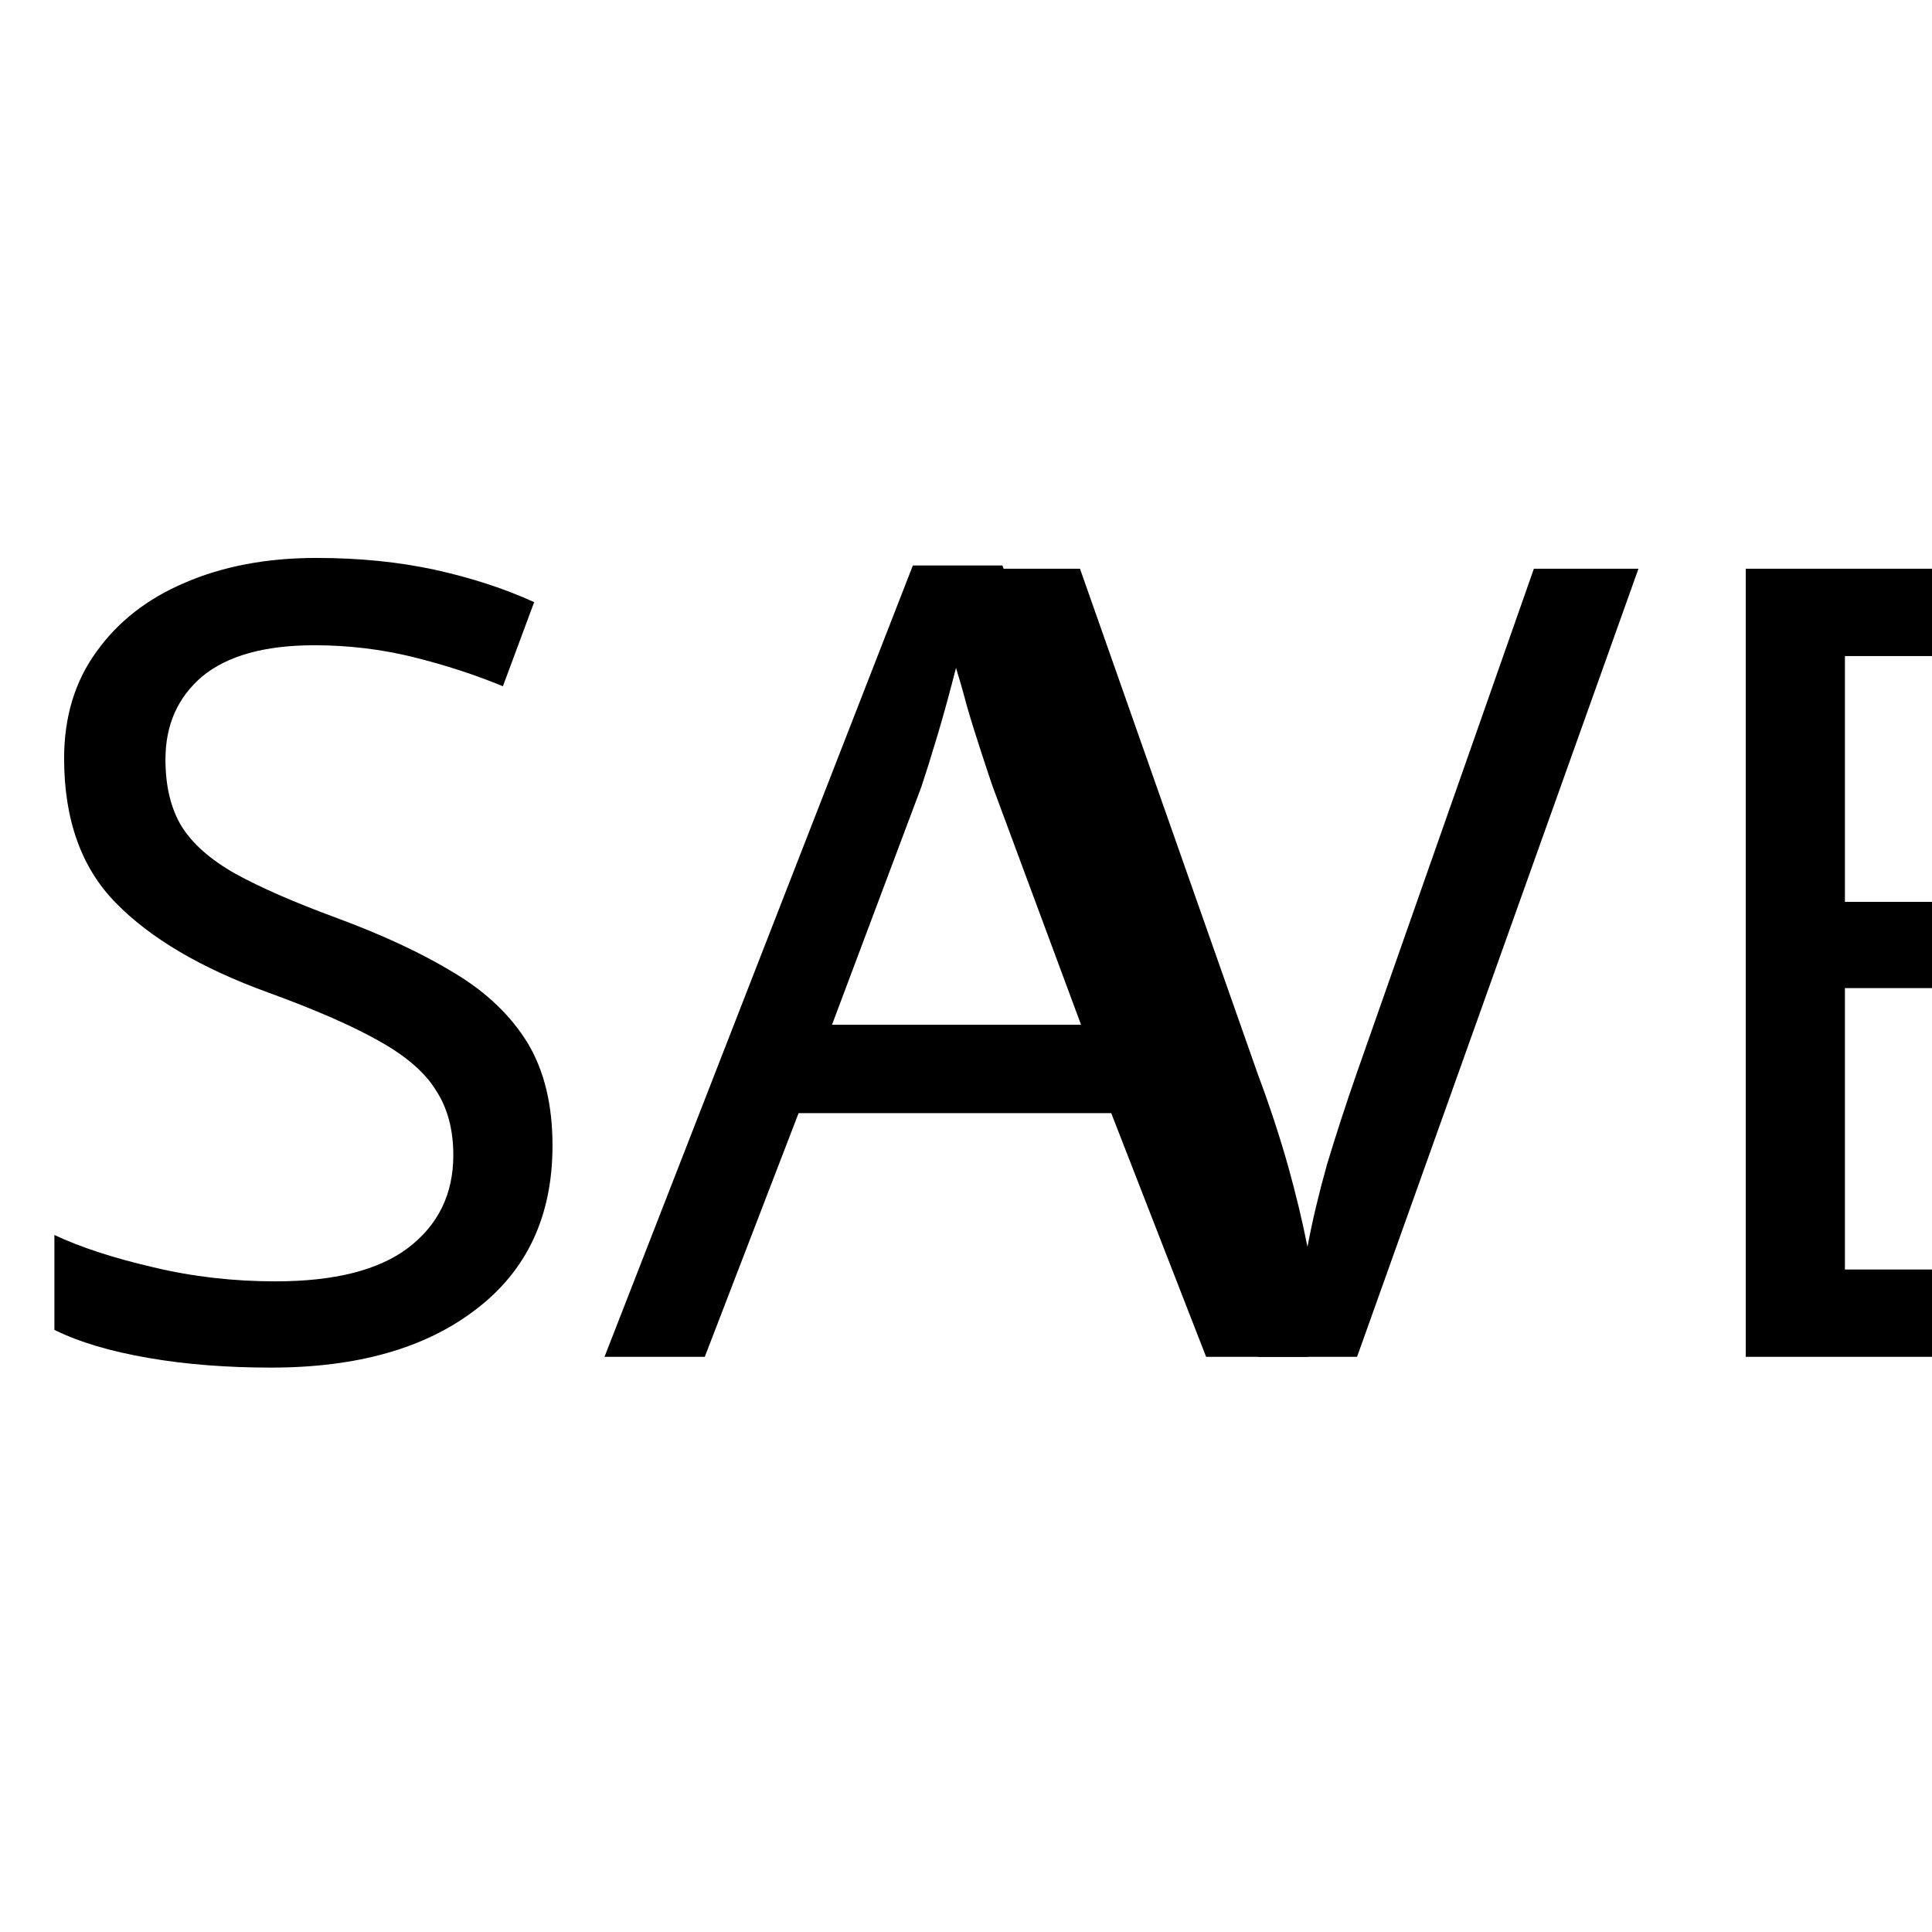
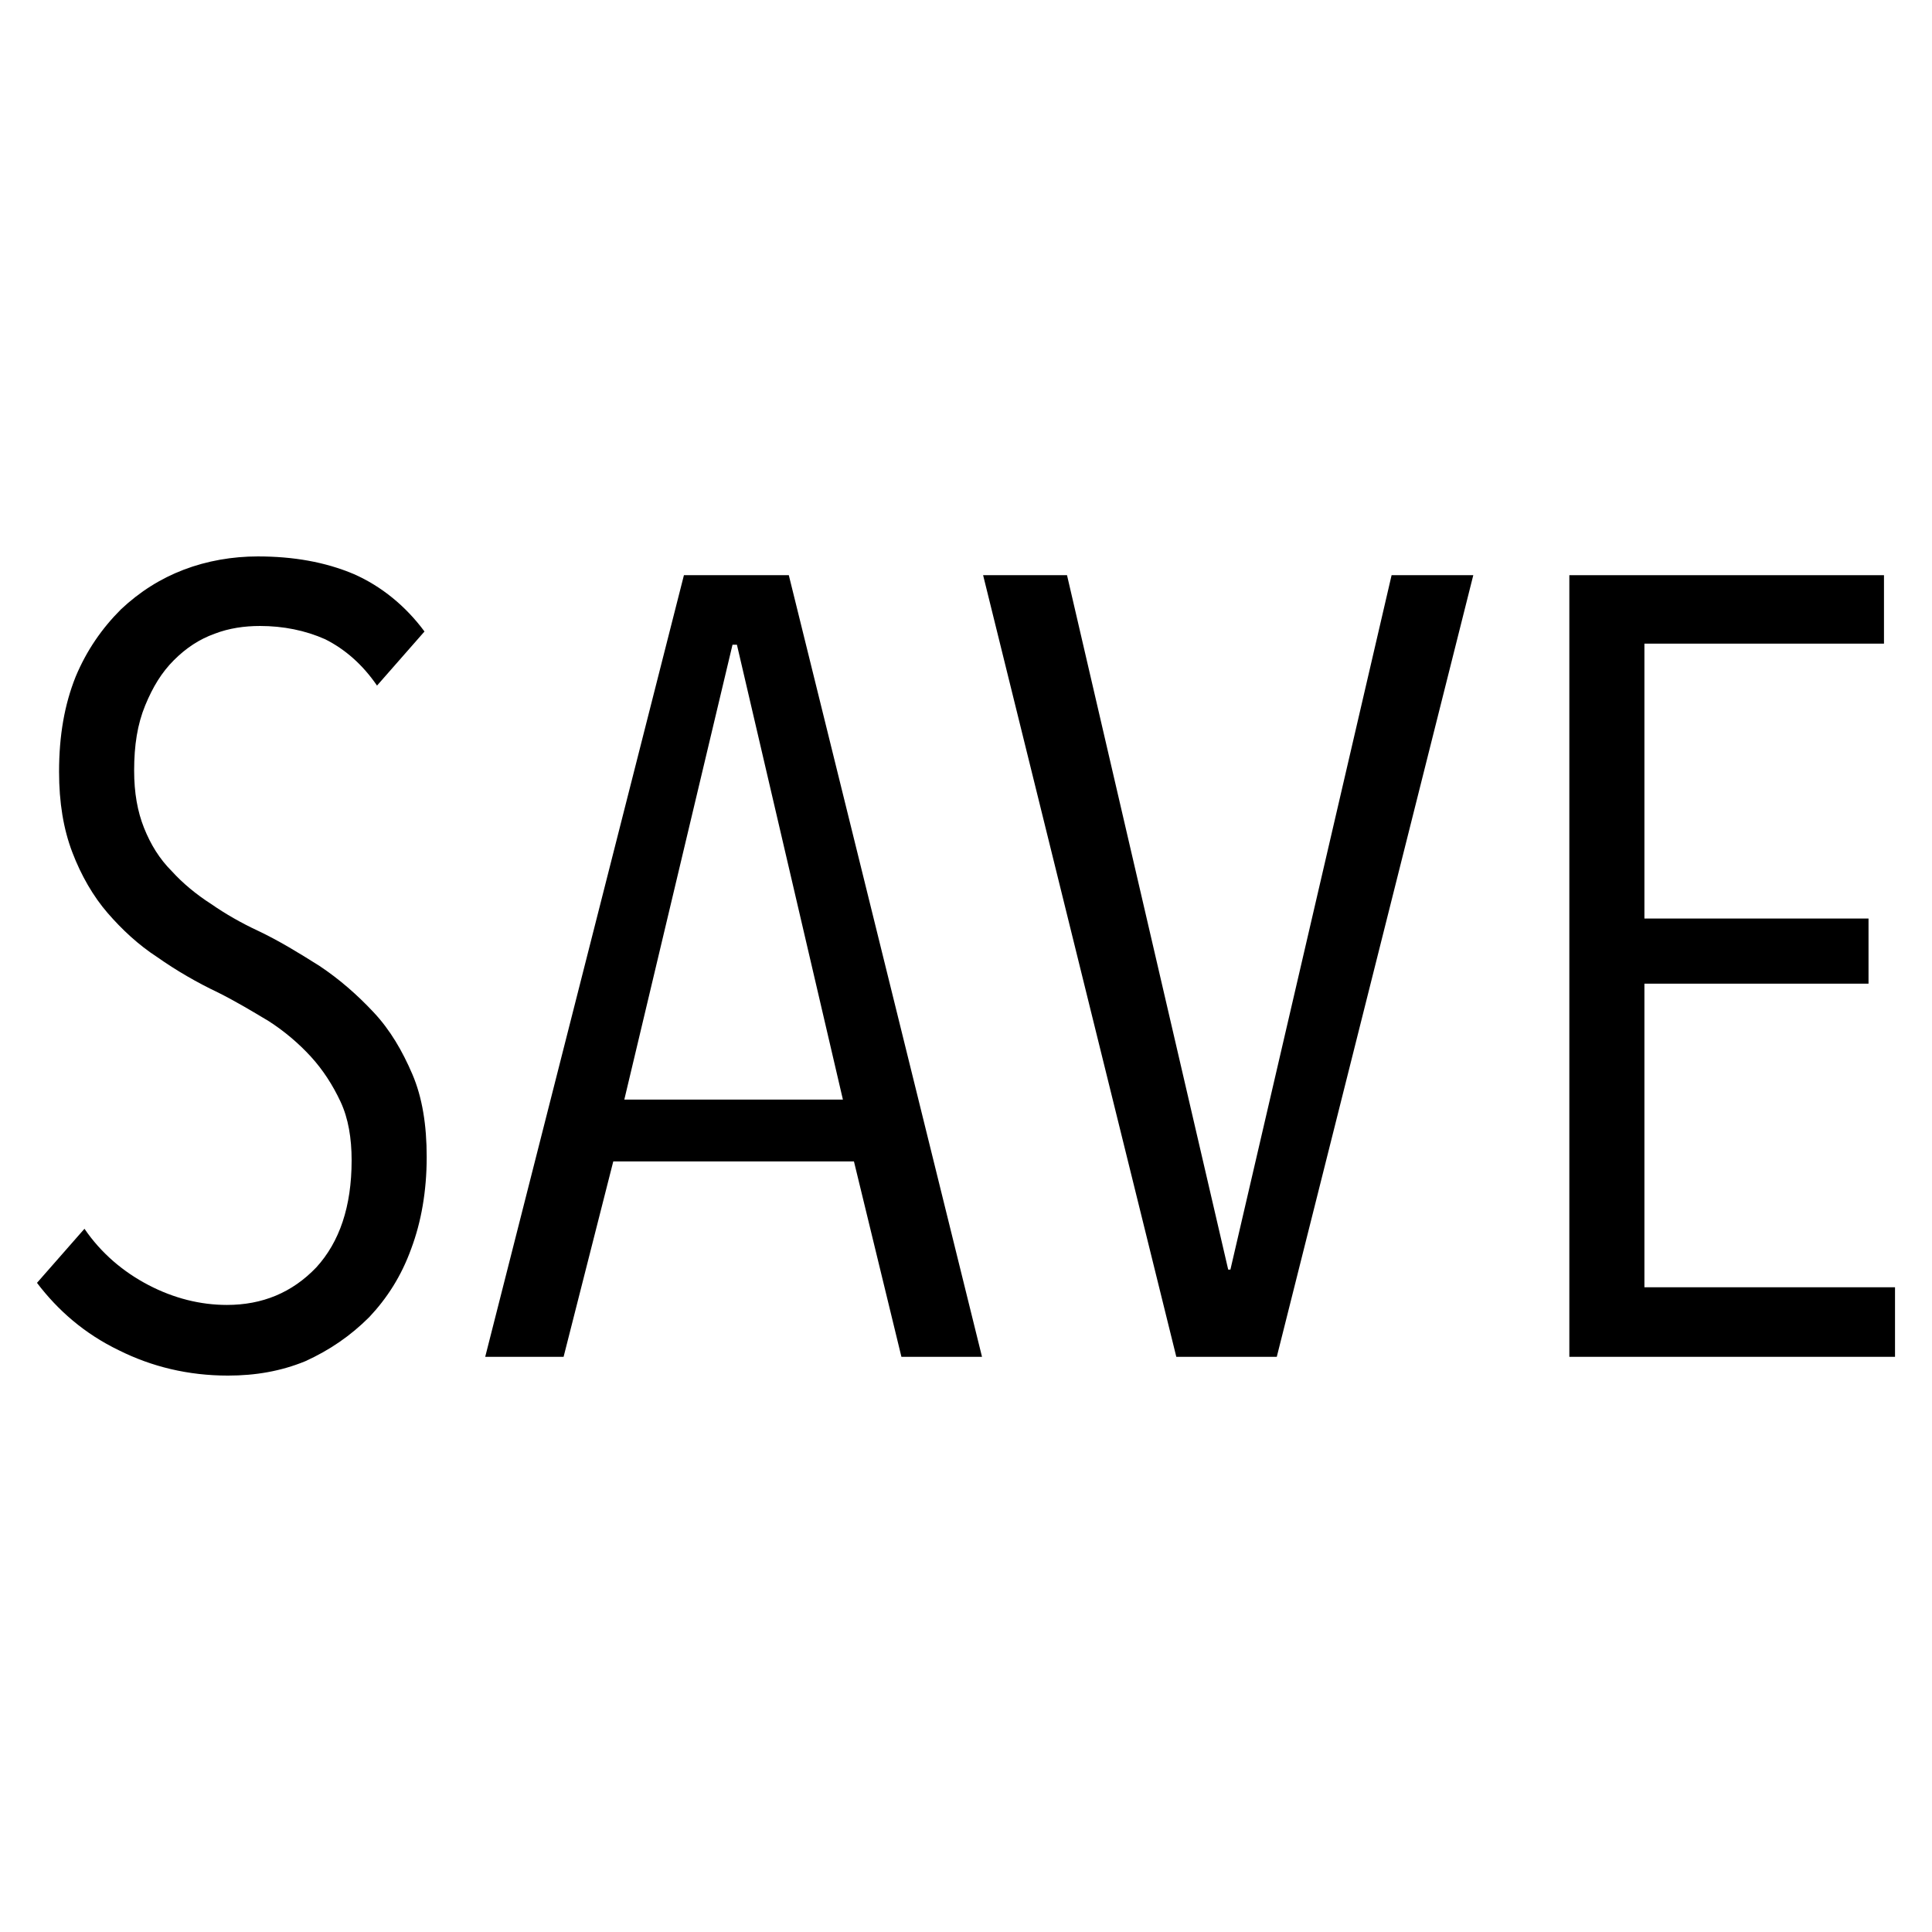
<svg xmlns="http://www.w3.org/2000/svg" width="100%" height="100%" viewBox="0 0 28 28" version="1.1" xml:space="preserve" style="fill-rule:evenodd;clip-rule:evenodd;stroke-linejoin:round;stroke-miterlimit:2;">
  <g transform="matrix(1,0,0,1,-0.48698,4.16707)">
-     <g>
-       <g transform="matrix(1,0,0,1,0.463,15.497)">
-         <text x="0px" y="0px" style="font-family:'AvenirNextCondensed-Regular', 'Avenir Next Condensed', sans-serif;font-stretch:condensed;font-size:16px;">SA</text>
-       </g>
-       <g transform="matrix(1,0,0,1,14.639,15.497)">
-         <text x="0px" y="0px" style="font-family:'AvenirNextCondensed-Regular', 'Avenir Next Condensed', sans-serif;font-stretch:condensed;font-size:16px;">VE</text>
-       </g>
+     <g transform="matrix(16,0,0,16,0.463,15.497)">
+       <path d="M0.388,-0.181C0.388,-0.15 0.383,-0.122 0.374,-0.098C0.365,-0.073 0.352,-0.053 0.336,-0.036C0.319,-0.019 0.3,-0.006 0.278,0.004C0.256,0.013 0.233,0.017 0.208,0.017C0.172,0.017 0.139,0.009 0.109,-0.006C0.078,-0.021 0.054,-0.042 0.035,-0.067L0.078,-0.116C0.093,-0.094 0.113,-0.077 0.136,-0.065C0.159,-0.053 0.183,-0.047 0.207,-0.047C0.239,-0.047 0.266,-0.058 0.288,-0.081C0.309,-0.104 0.32,-0.136 0.32,-0.178C0.32,-0.198 0.317,-0.216 0.31,-0.231C0.303,-0.246 0.294,-0.26 0.283,-0.272C0.272,-0.284 0.259,-0.295 0.245,-0.304C0.23,-0.313 0.215,-0.322 0.199,-0.33C0.18,-0.339 0.161,-0.35 0.144,-0.362C0.127,-0.373 0.112,-0.387 0.099,-0.402C0.086,-0.417 0.075,-0.436 0.067,-0.457C0.059,-0.478 0.055,-0.502 0.055,-0.53C0.055,-0.563 0.06,-0.591 0.07,-0.616C0.08,-0.64 0.094,-0.66 0.111,-0.677C0.128,-0.693 0.147,-0.705 0.168,-0.713C0.189,-0.721 0.212,-0.725 0.235,-0.725C0.267,-0.725 0.296,-0.72 0.322,-0.709C0.347,-0.698 0.369,-0.68 0.386,-0.657L0.343,-0.608C0.33,-0.627 0.314,-0.641 0.296,-0.65C0.278,-0.658 0.258,-0.662 0.237,-0.662C0.223,-0.662 0.209,-0.66 0.196,-0.655C0.182,-0.65 0.17,-0.642 0.159,-0.631C0.148,-0.62 0.14,-0.607 0.133,-0.59C0.126,-0.573 0.123,-0.554 0.123,-0.531C0.123,-0.511 0.126,-0.494 0.132,-0.479C0.138,-0.464 0.146,-0.451 0.157,-0.44C0.167,-0.429 0.179,-0.419 0.193,-0.41C0.206,-0.401 0.22,-0.393 0.235,-0.386C0.254,-0.377 0.272,-0.366 0.291,-0.354C0.309,-0.342 0.325,-0.328 0.34,-0.312C0.355,-0.296 0.366,-0.277 0.375,-0.256C0.384,-0.235 0.388,-0.21 0.388,-0.181Z" style="fill-rule:nonzero;" />
+     </g>
+     <g transform="matrix(16,0,0,16,7.407,15.497)">
+       <path d="M0.384,0L0.341,-0.177L0.123,-0.177L0.078,0L0.007,0L0.187,-0.708L0.282,-0.708L0.457,0L0.384,0ZM0.235,-0.645L0.231,-0.645L0.133,-0.233L0.331,-0.233L0.235,-0.645Z" style="fill-rule:nonzero;" />
+     </g>
+     <g transform="matrix(16,0,0,16,14.639,15.497)">
+       <path d="M0.272,0L0.181,0L0.006,-0.708L0.082,-0.708L0.228,-0.079L0.23,-0.079L0.376,-0.708L0.45,-0.708L0.272,0Z" style="fill-rule:nonzero;" />
+     </g>
+     <g transform="matrix(16,0,0,16,21.935,15.497)">
+       <path d="M0.081,0L0.081,-0.708L0.366,-0.708L0.366,-0.646L0.149,-0.646L0.149,-0.397L0.352,-0.397L0.352,-0.338L0.149,-0.338L0.149,-0.063L0.376,-0.063L0.376,0L0.081,0Z" style="fill-rule:nonzero;" />
    </g>
  </g>
</svg>
